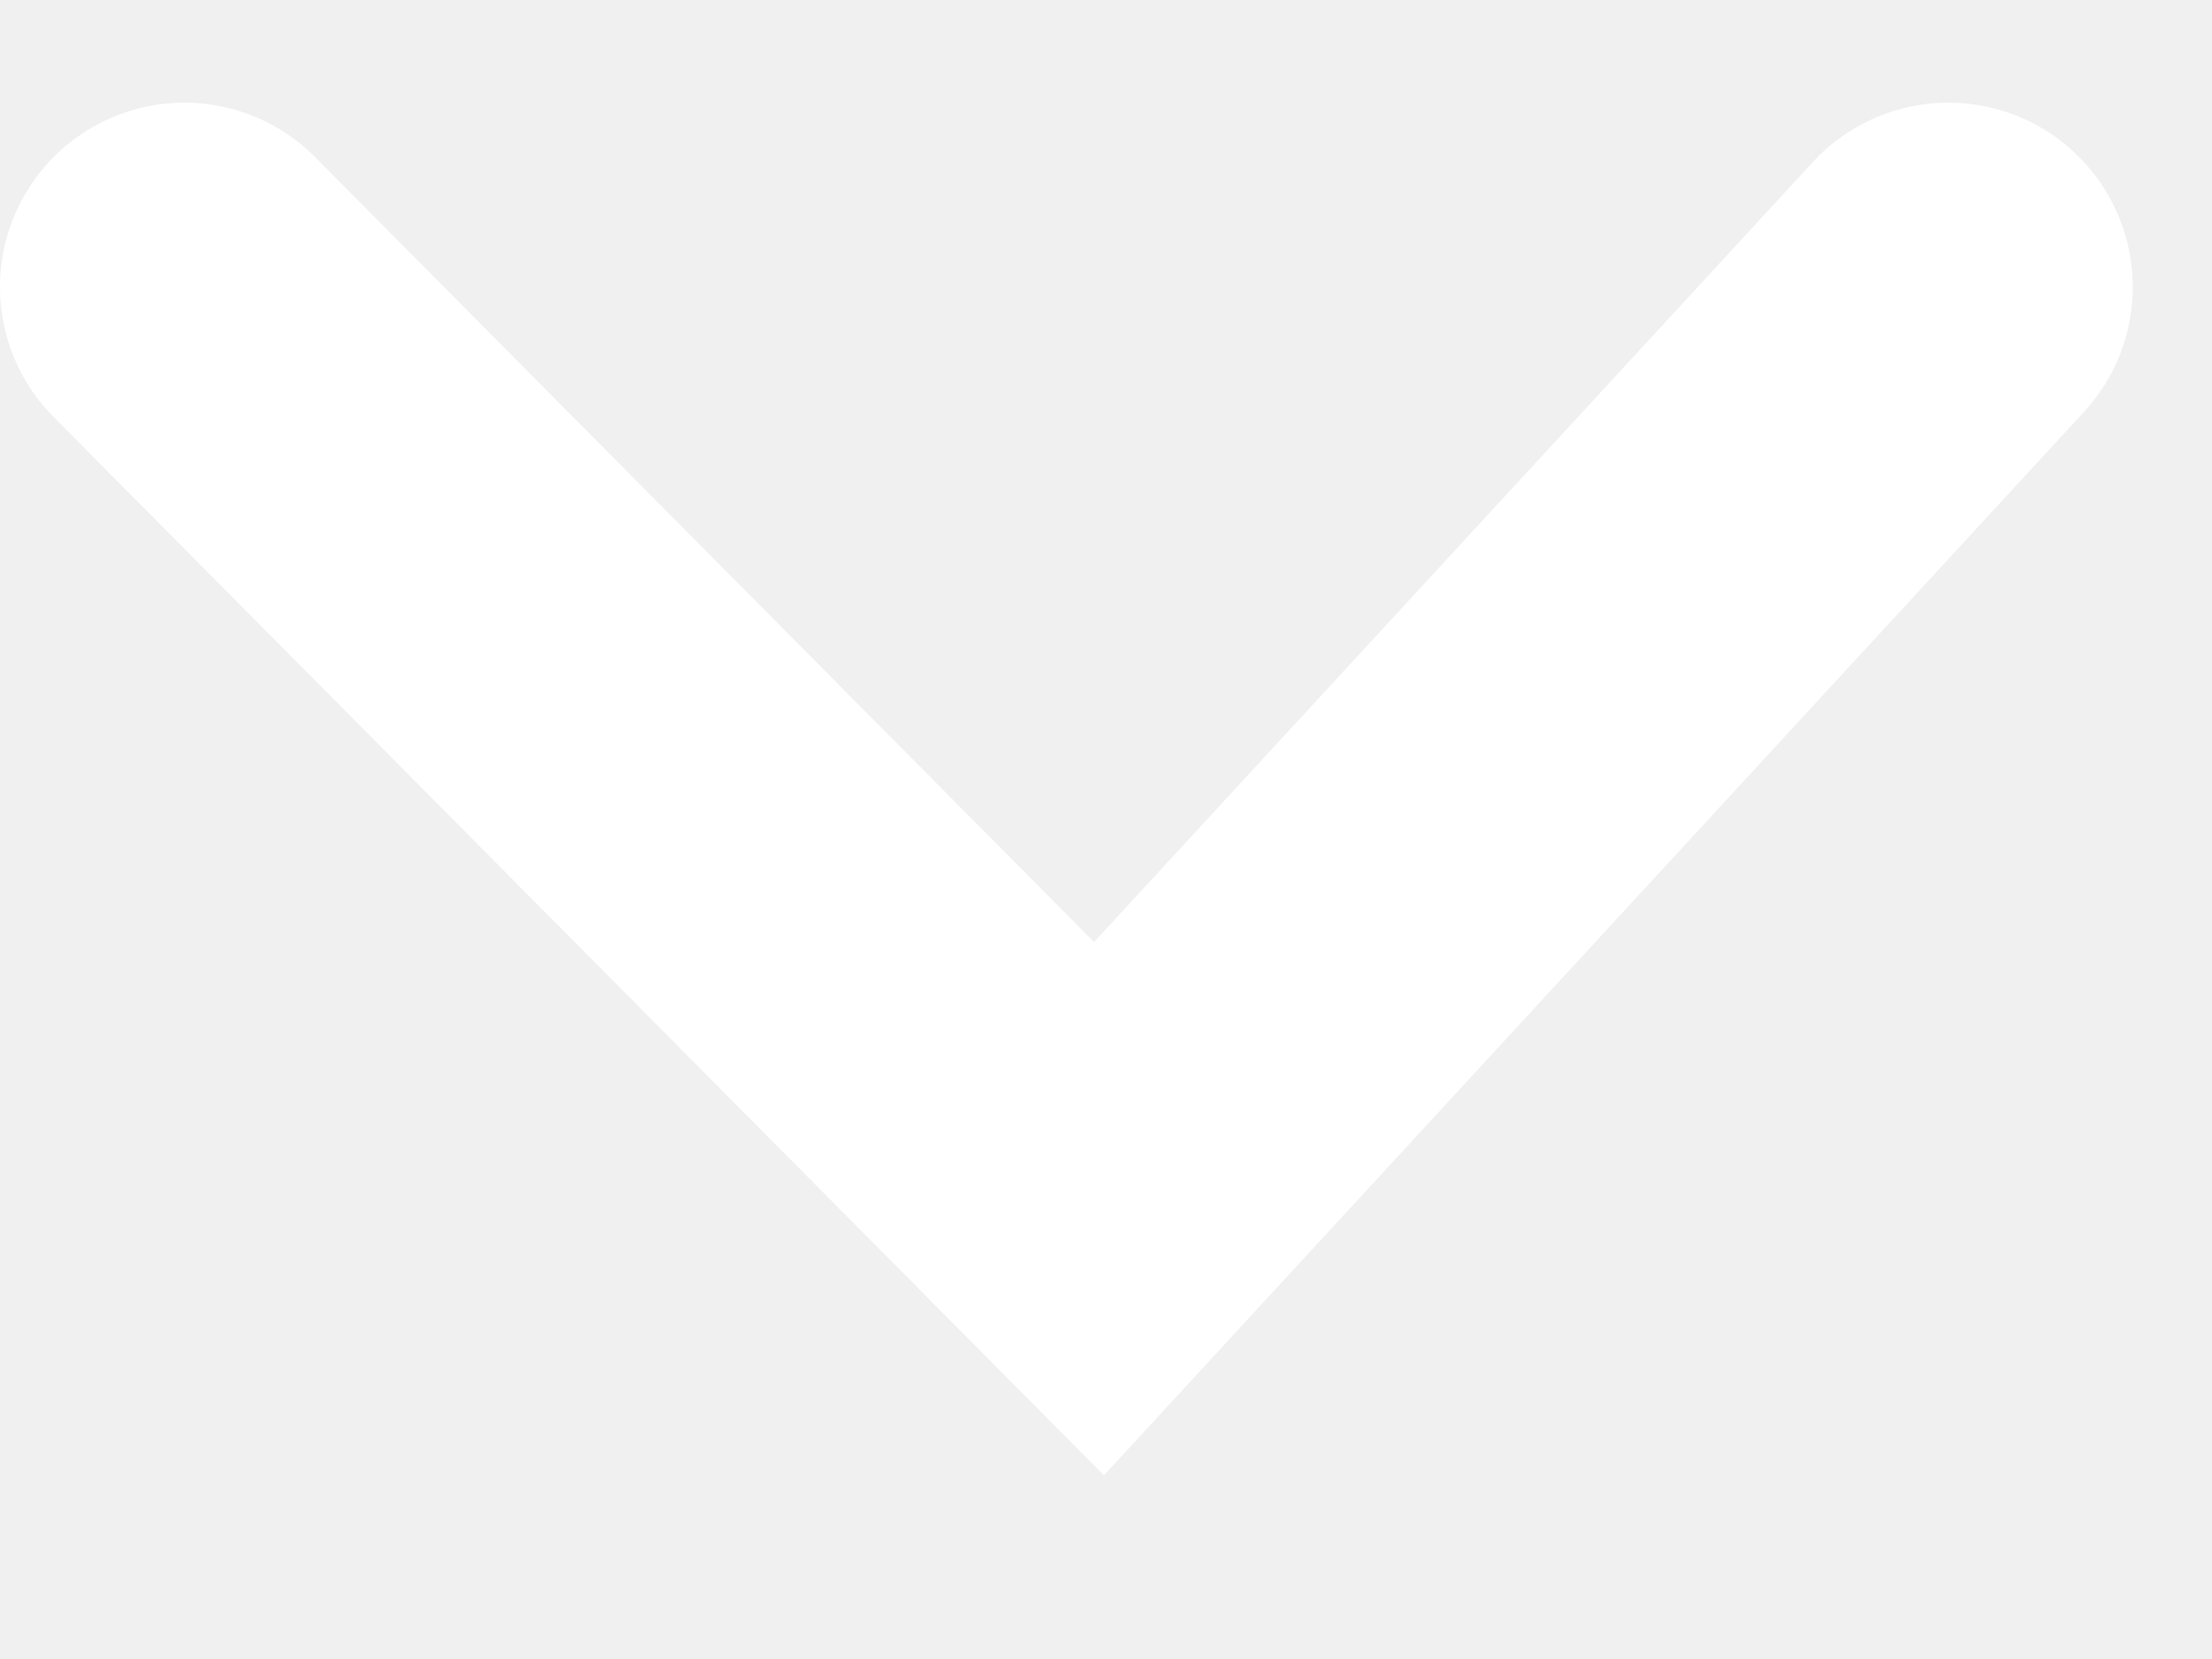
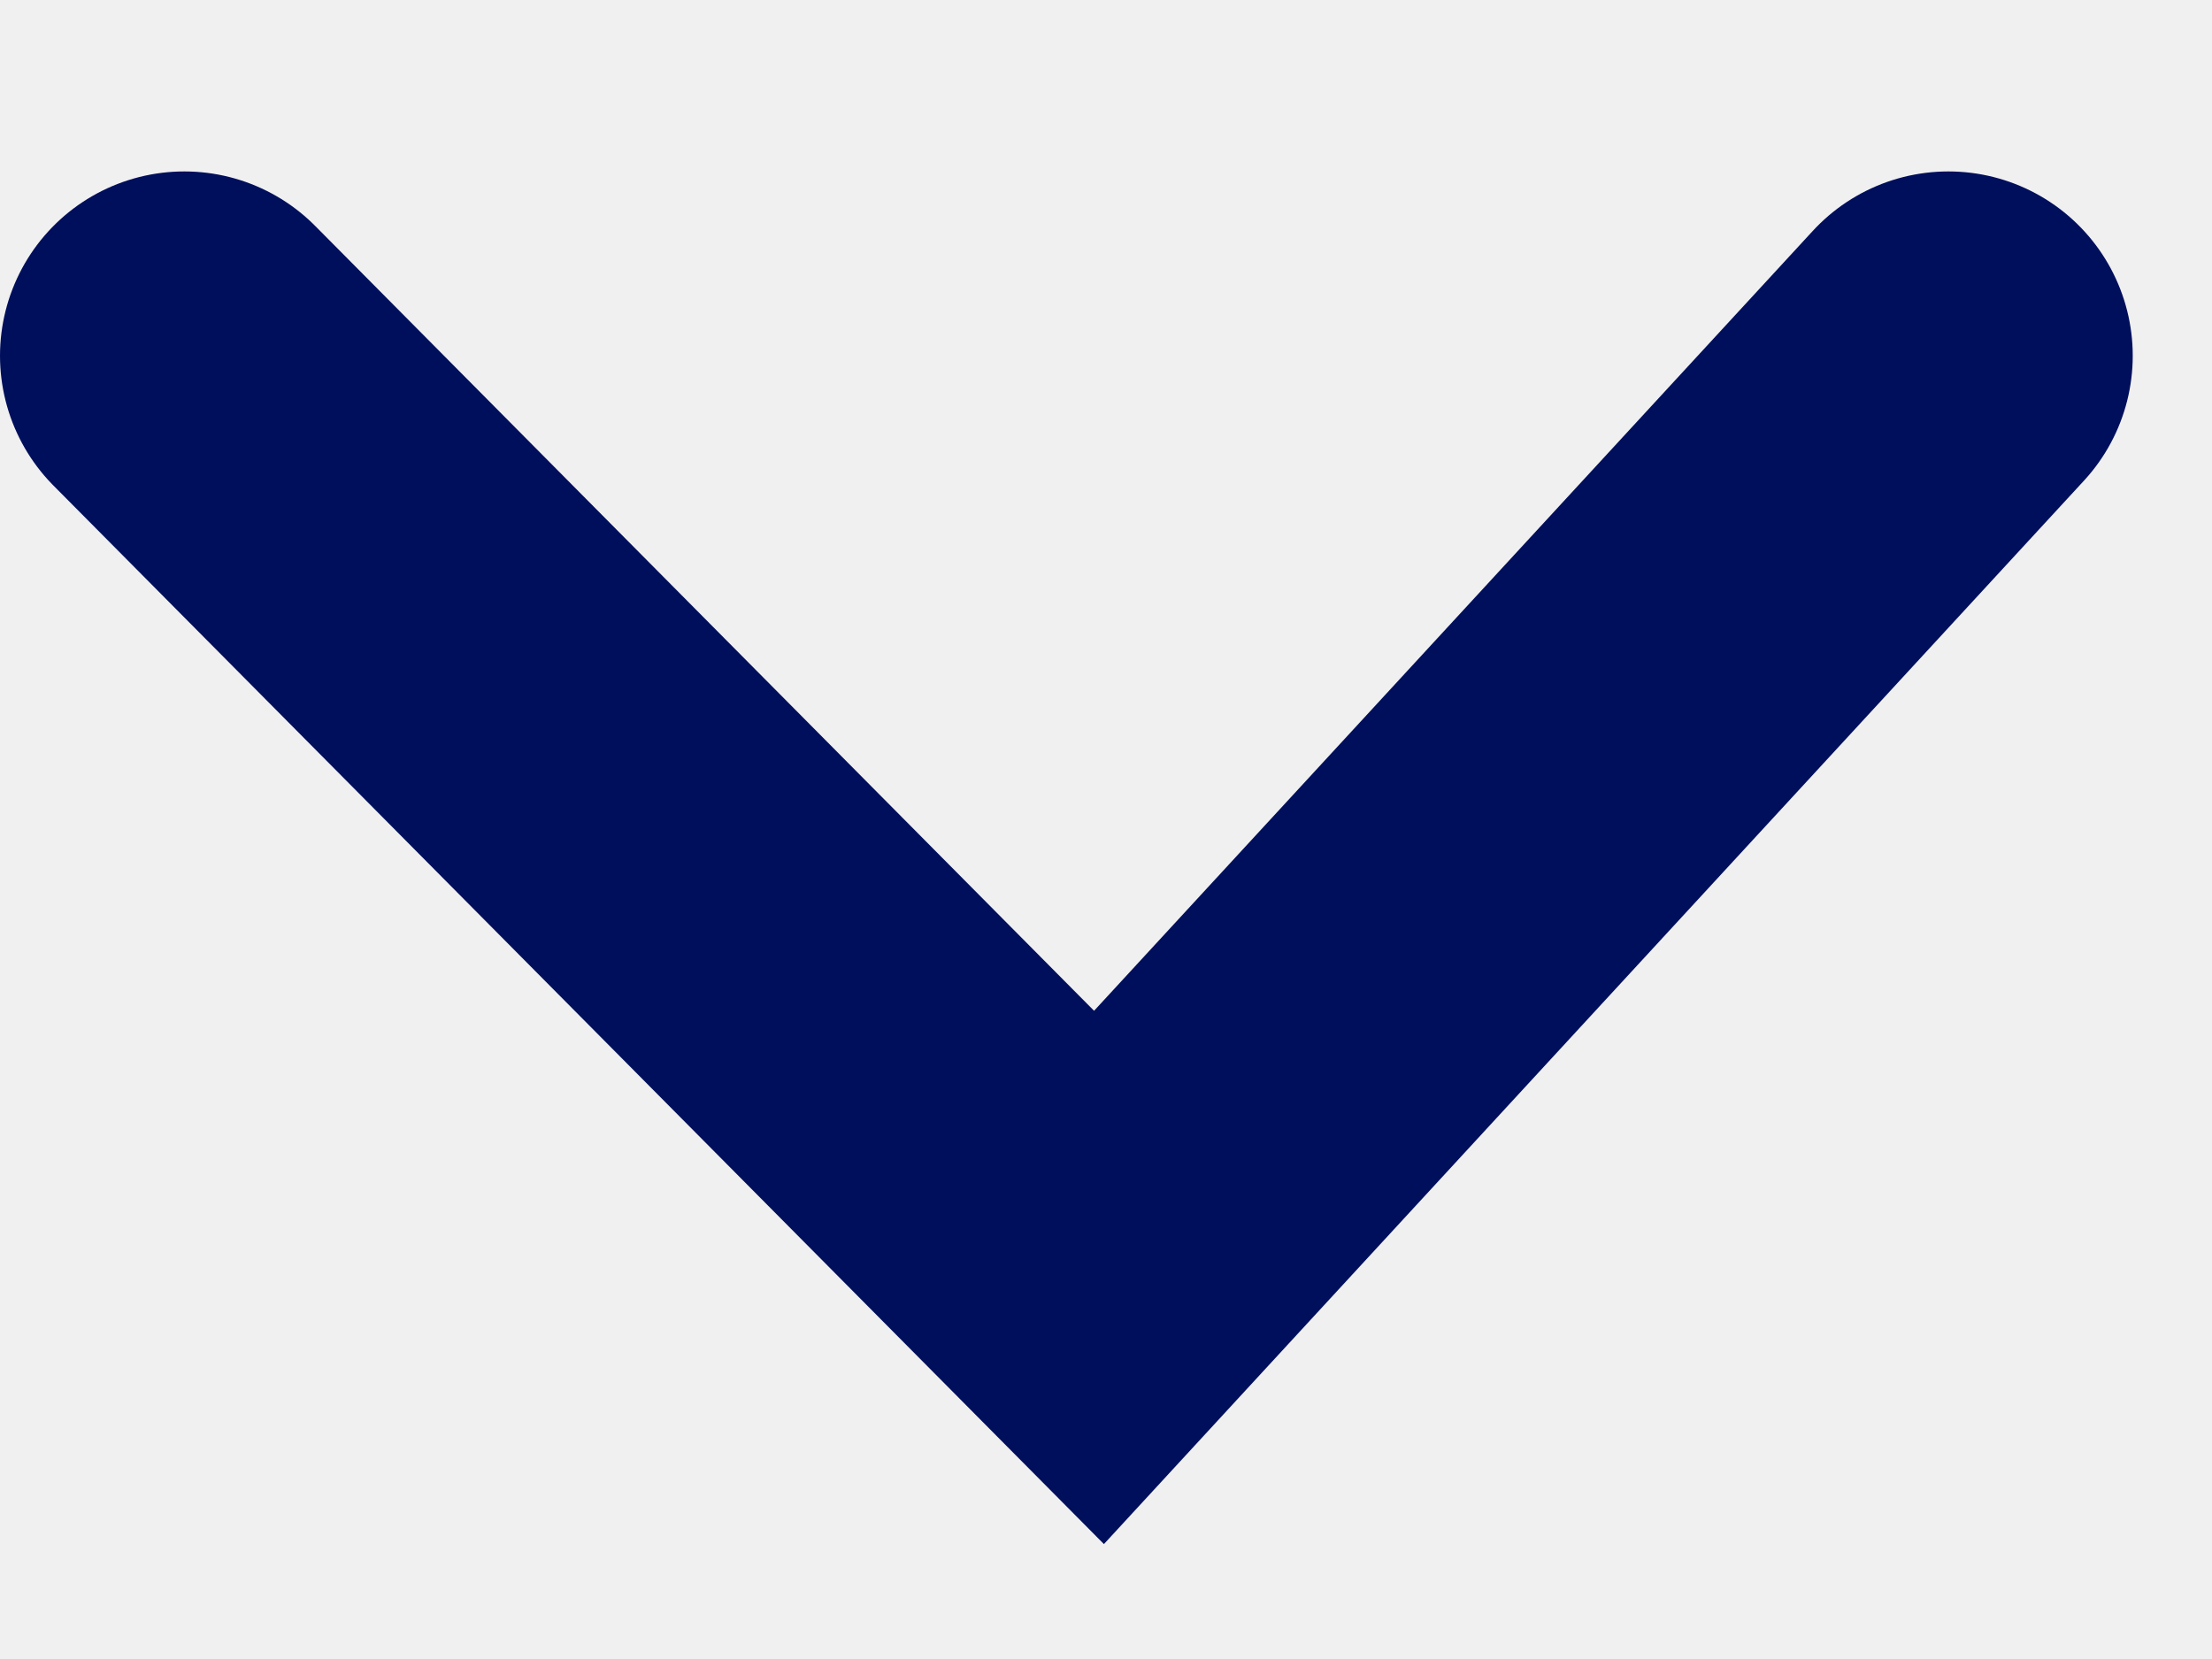
<svg xmlns="http://www.w3.org/2000/svg" width="12" height="9" viewBox="0 0 12 9" fill="none">
-   <path d="M1 1.557L5.962 6.557L10.57 1.557" stroke="white" stroke-width="2" stroke-linecap="round" />
+   <path d="M1 1.93L5.962 6.93L10.57 1.93" stroke="#000F5C" stroke-width="2" stroke-linecap="round" />
</svg>
